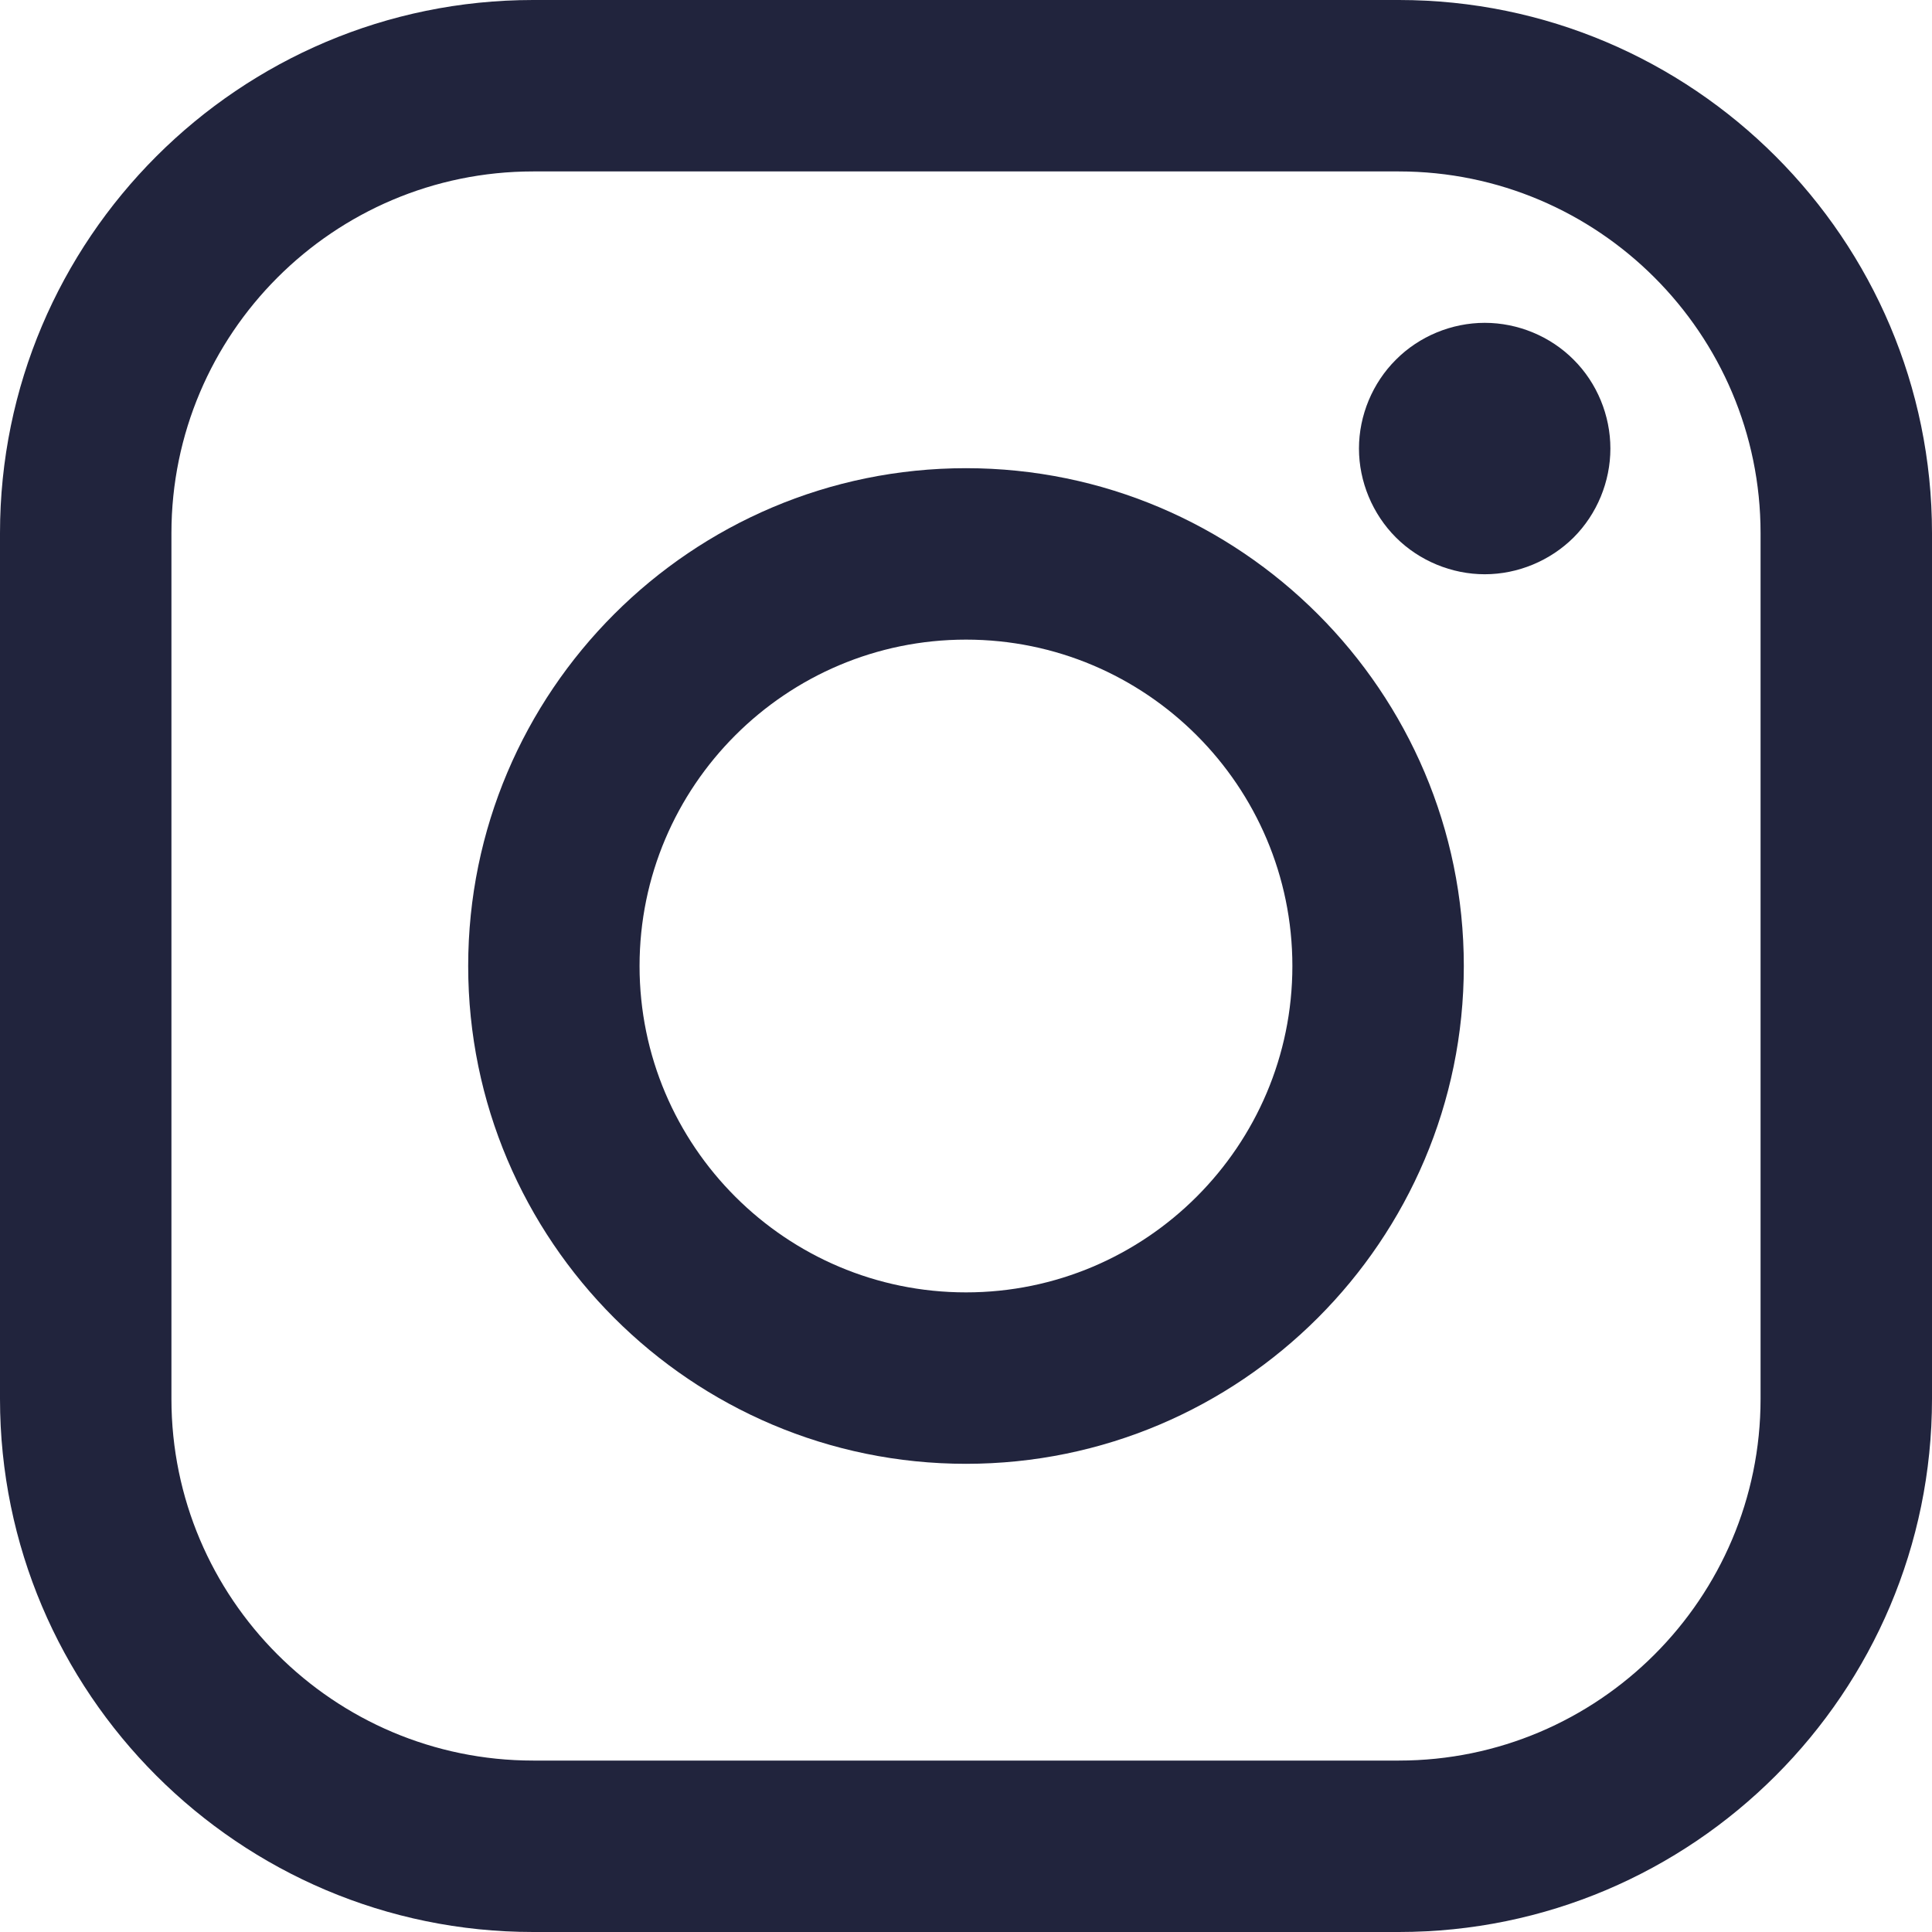
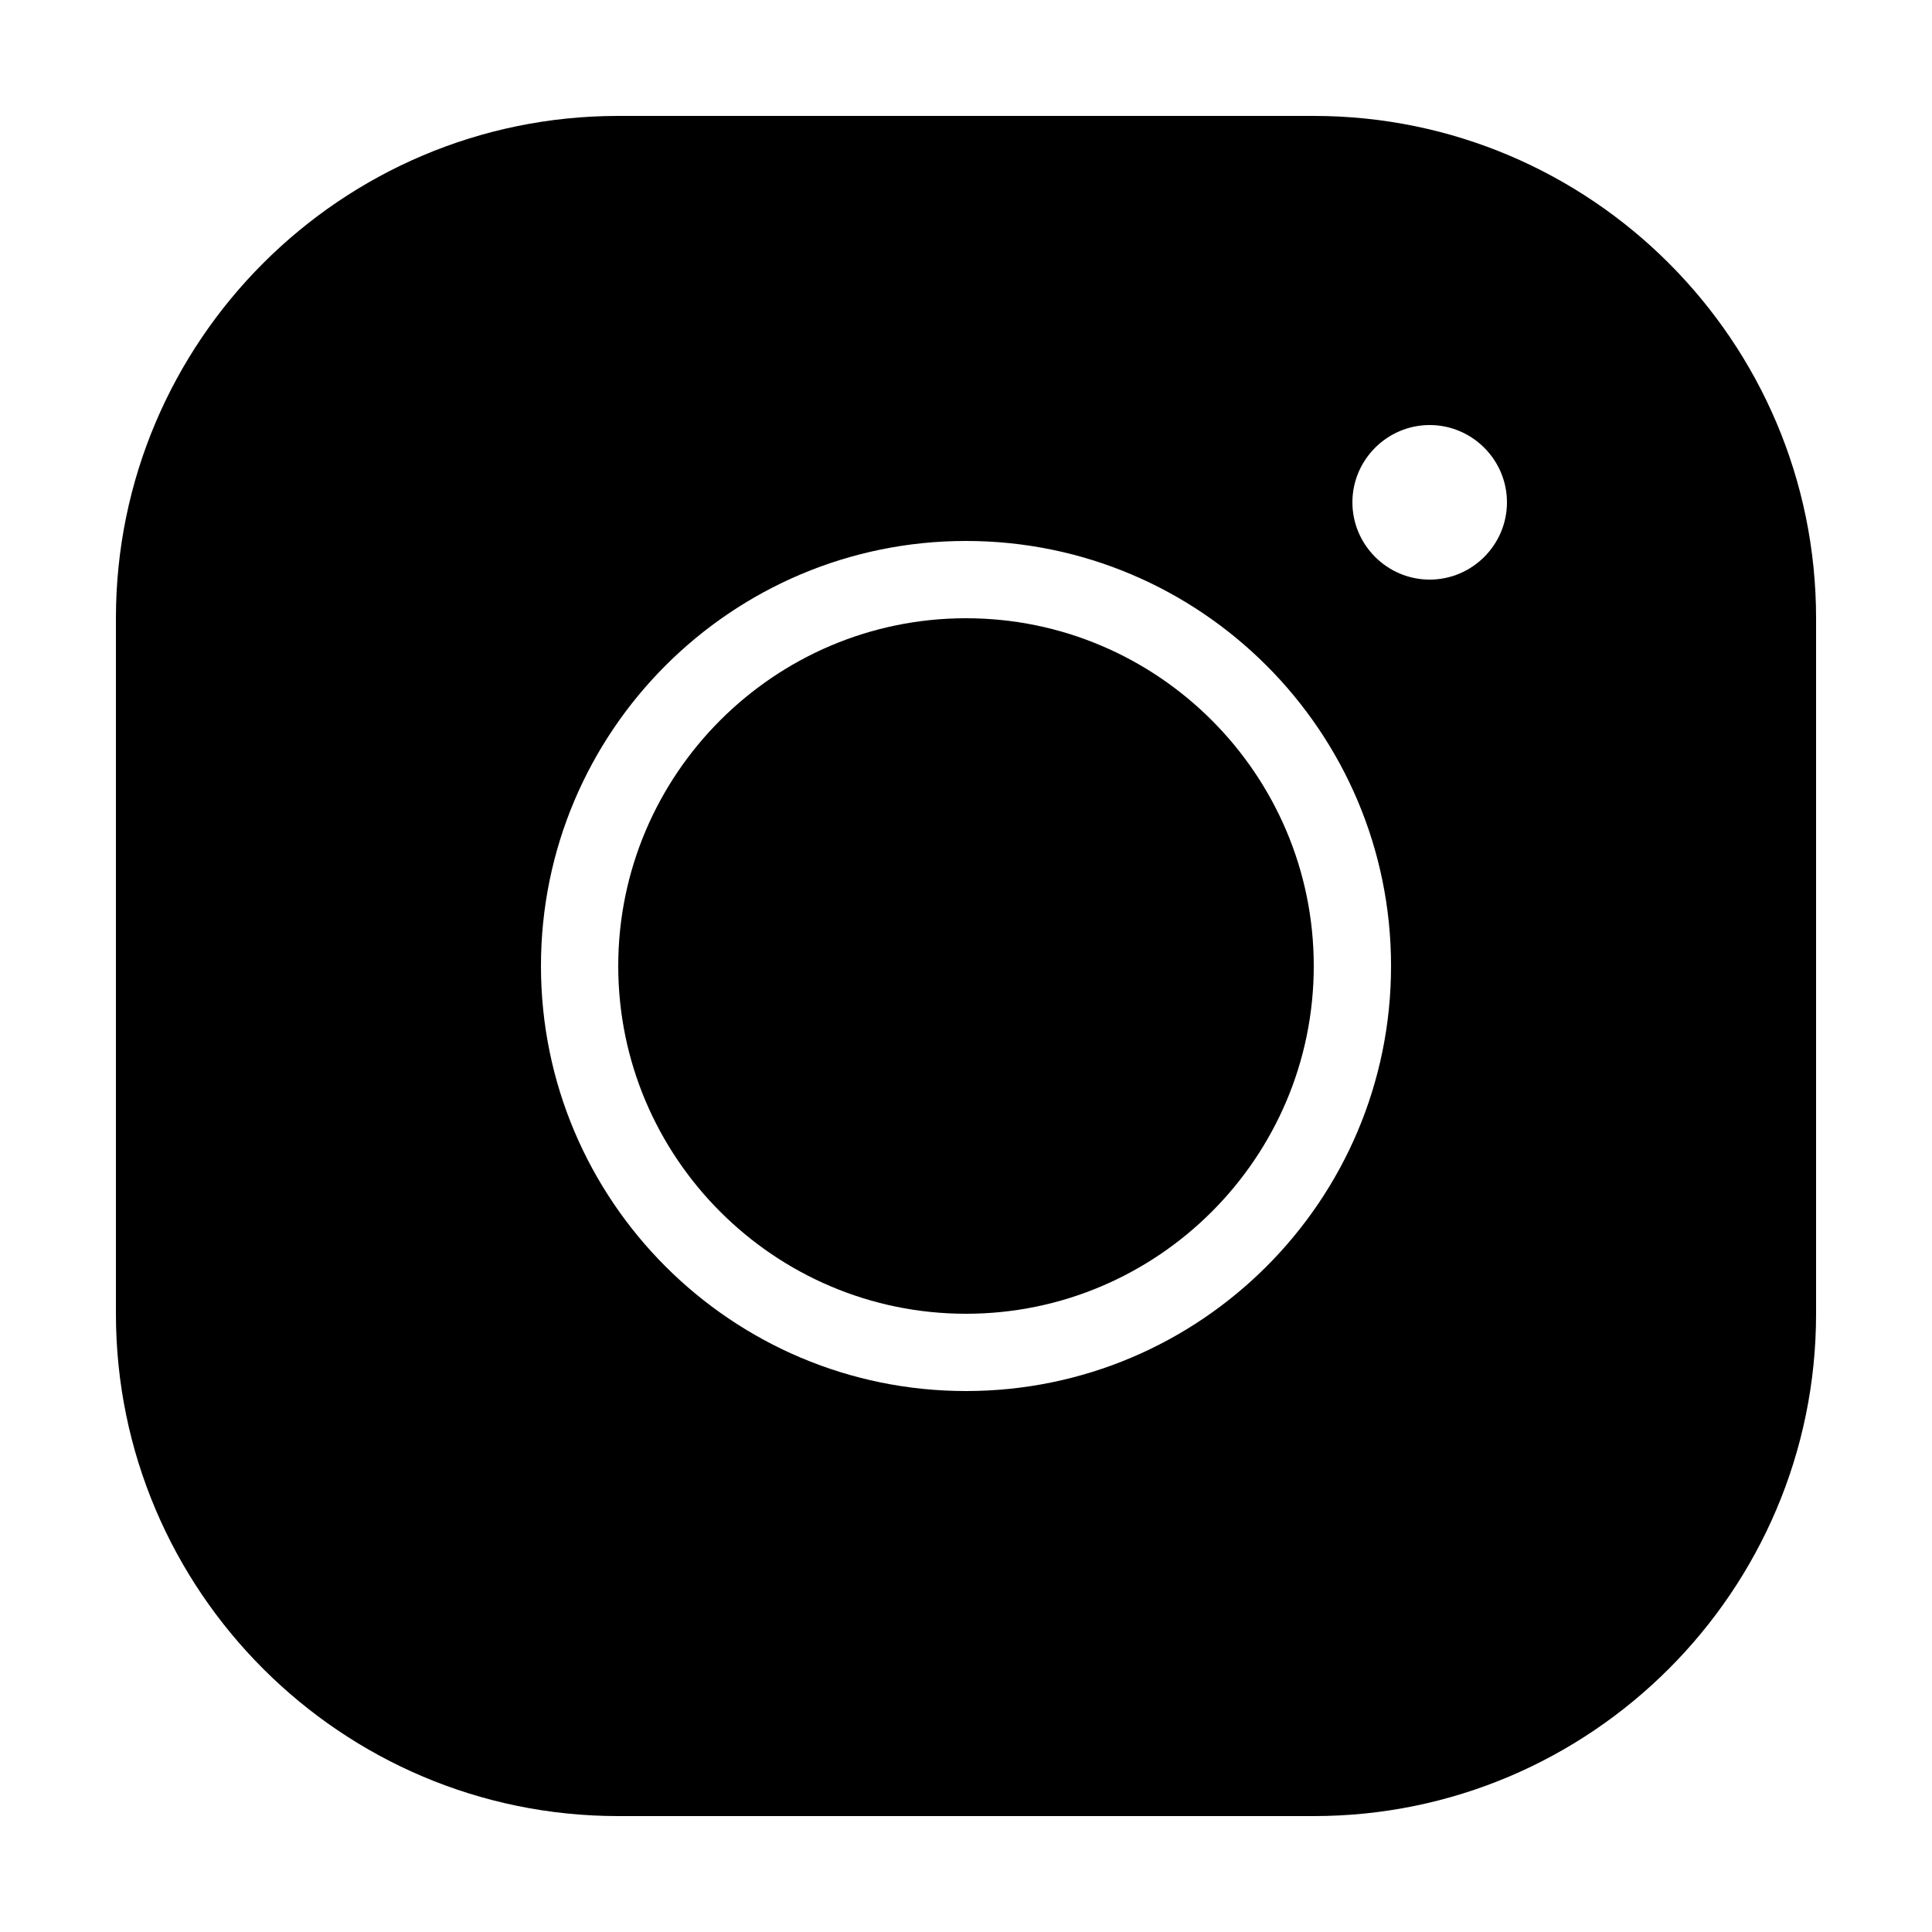
- <svg xmlns="http://www.w3.org/2000/svg" width="30" height="30" viewBox="0 0 30 30" fill="none">
-   <path d="M21.721 0H8.279C3.714 0 0 3.714 0 8.279V21.721C0 26.286 3.714 30 8.279 30H21.721C26.286 30 30 26.286 30 21.721V8.279C30 3.714 26.286 0 21.721 0ZM27.338 21.721C27.338 24.819 24.819 27.338 21.721 27.338H8.279C5.182 27.338 2.662 24.819 2.662 21.721V8.279C2.662 5.182 5.182 2.662 8.279 2.662H21.721C24.818 2.662 27.338 5.182 27.338 8.279V21.721H27.338Z" fill="#21243D" />
-   <path d="M15 7.27C10.737 7.27 7.27 10.738 7.27 15C7.27 19.263 10.737 22.73 15 22.73C19.262 22.73 22.73 19.263 22.73 15C22.73 10.738 19.262 7.27 15 7.27ZM15 20.068C12.205 20.068 9.931 17.795 9.931 15C9.931 12.205 12.205 9.932 15 9.932C17.795 9.932 20.068 12.205 20.068 15C20.068 17.795 17.794 20.068 15 20.068Z" fill="#21243D" />
-   <path d="M23.055 5.013C22.542 5.013 22.038 5.221 21.676 5.585C21.312 5.947 21.102 6.451 21.102 6.965C21.102 7.478 21.312 7.982 21.676 8.346C22.038 8.708 22.542 8.917 23.055 8.917C23.569 8.917 24.071 8.708 24.435 8.346C24.799 7.982 25.006 7.478 25.006 6.965C25.006 6.451 24.799 5.947 24.435 5.585C24.073 5.221 23.569 5.013 23.055 5.013Z" fill="#21243D" />
+ <svg xmlns="http://www.w3.org/2000/svg" fill="#000000" viewBox="0 0 50 50" width="50px" height="50px">
+   <path d="M 16 3 C 8.83 3 3 8.83 3 16 L 3 34 C 3 41.17 8.83 47 16 47 L 34 47 C 41.17 47 47 41.17 47 34 L 47 16 C 47 8.83 41.17 3 34 3 L 16 3 z M 37 11 C 38.1 11 39 11.9 39 13 C 39 14.1 38.1 15 37 15 C 35.9 15 35 14.1 35 13 C 35 11.9 35.9 11 37 11 z M 25 14 C 31.07 14 36 18.93 36 25 C 36 31.07 31.07 36 25 36 C 18.93 36 14 31.07 14 25 C 14 18.93 18.93 14 25 14 z M 25 16 C 20.04 16 16 20.04 16 25 C 16 29.96 20.04 34 25 34 C 29.96 34 34 29.96 34 25 C 34 20.04 29.96 16 25 16 z" />
</svg>
